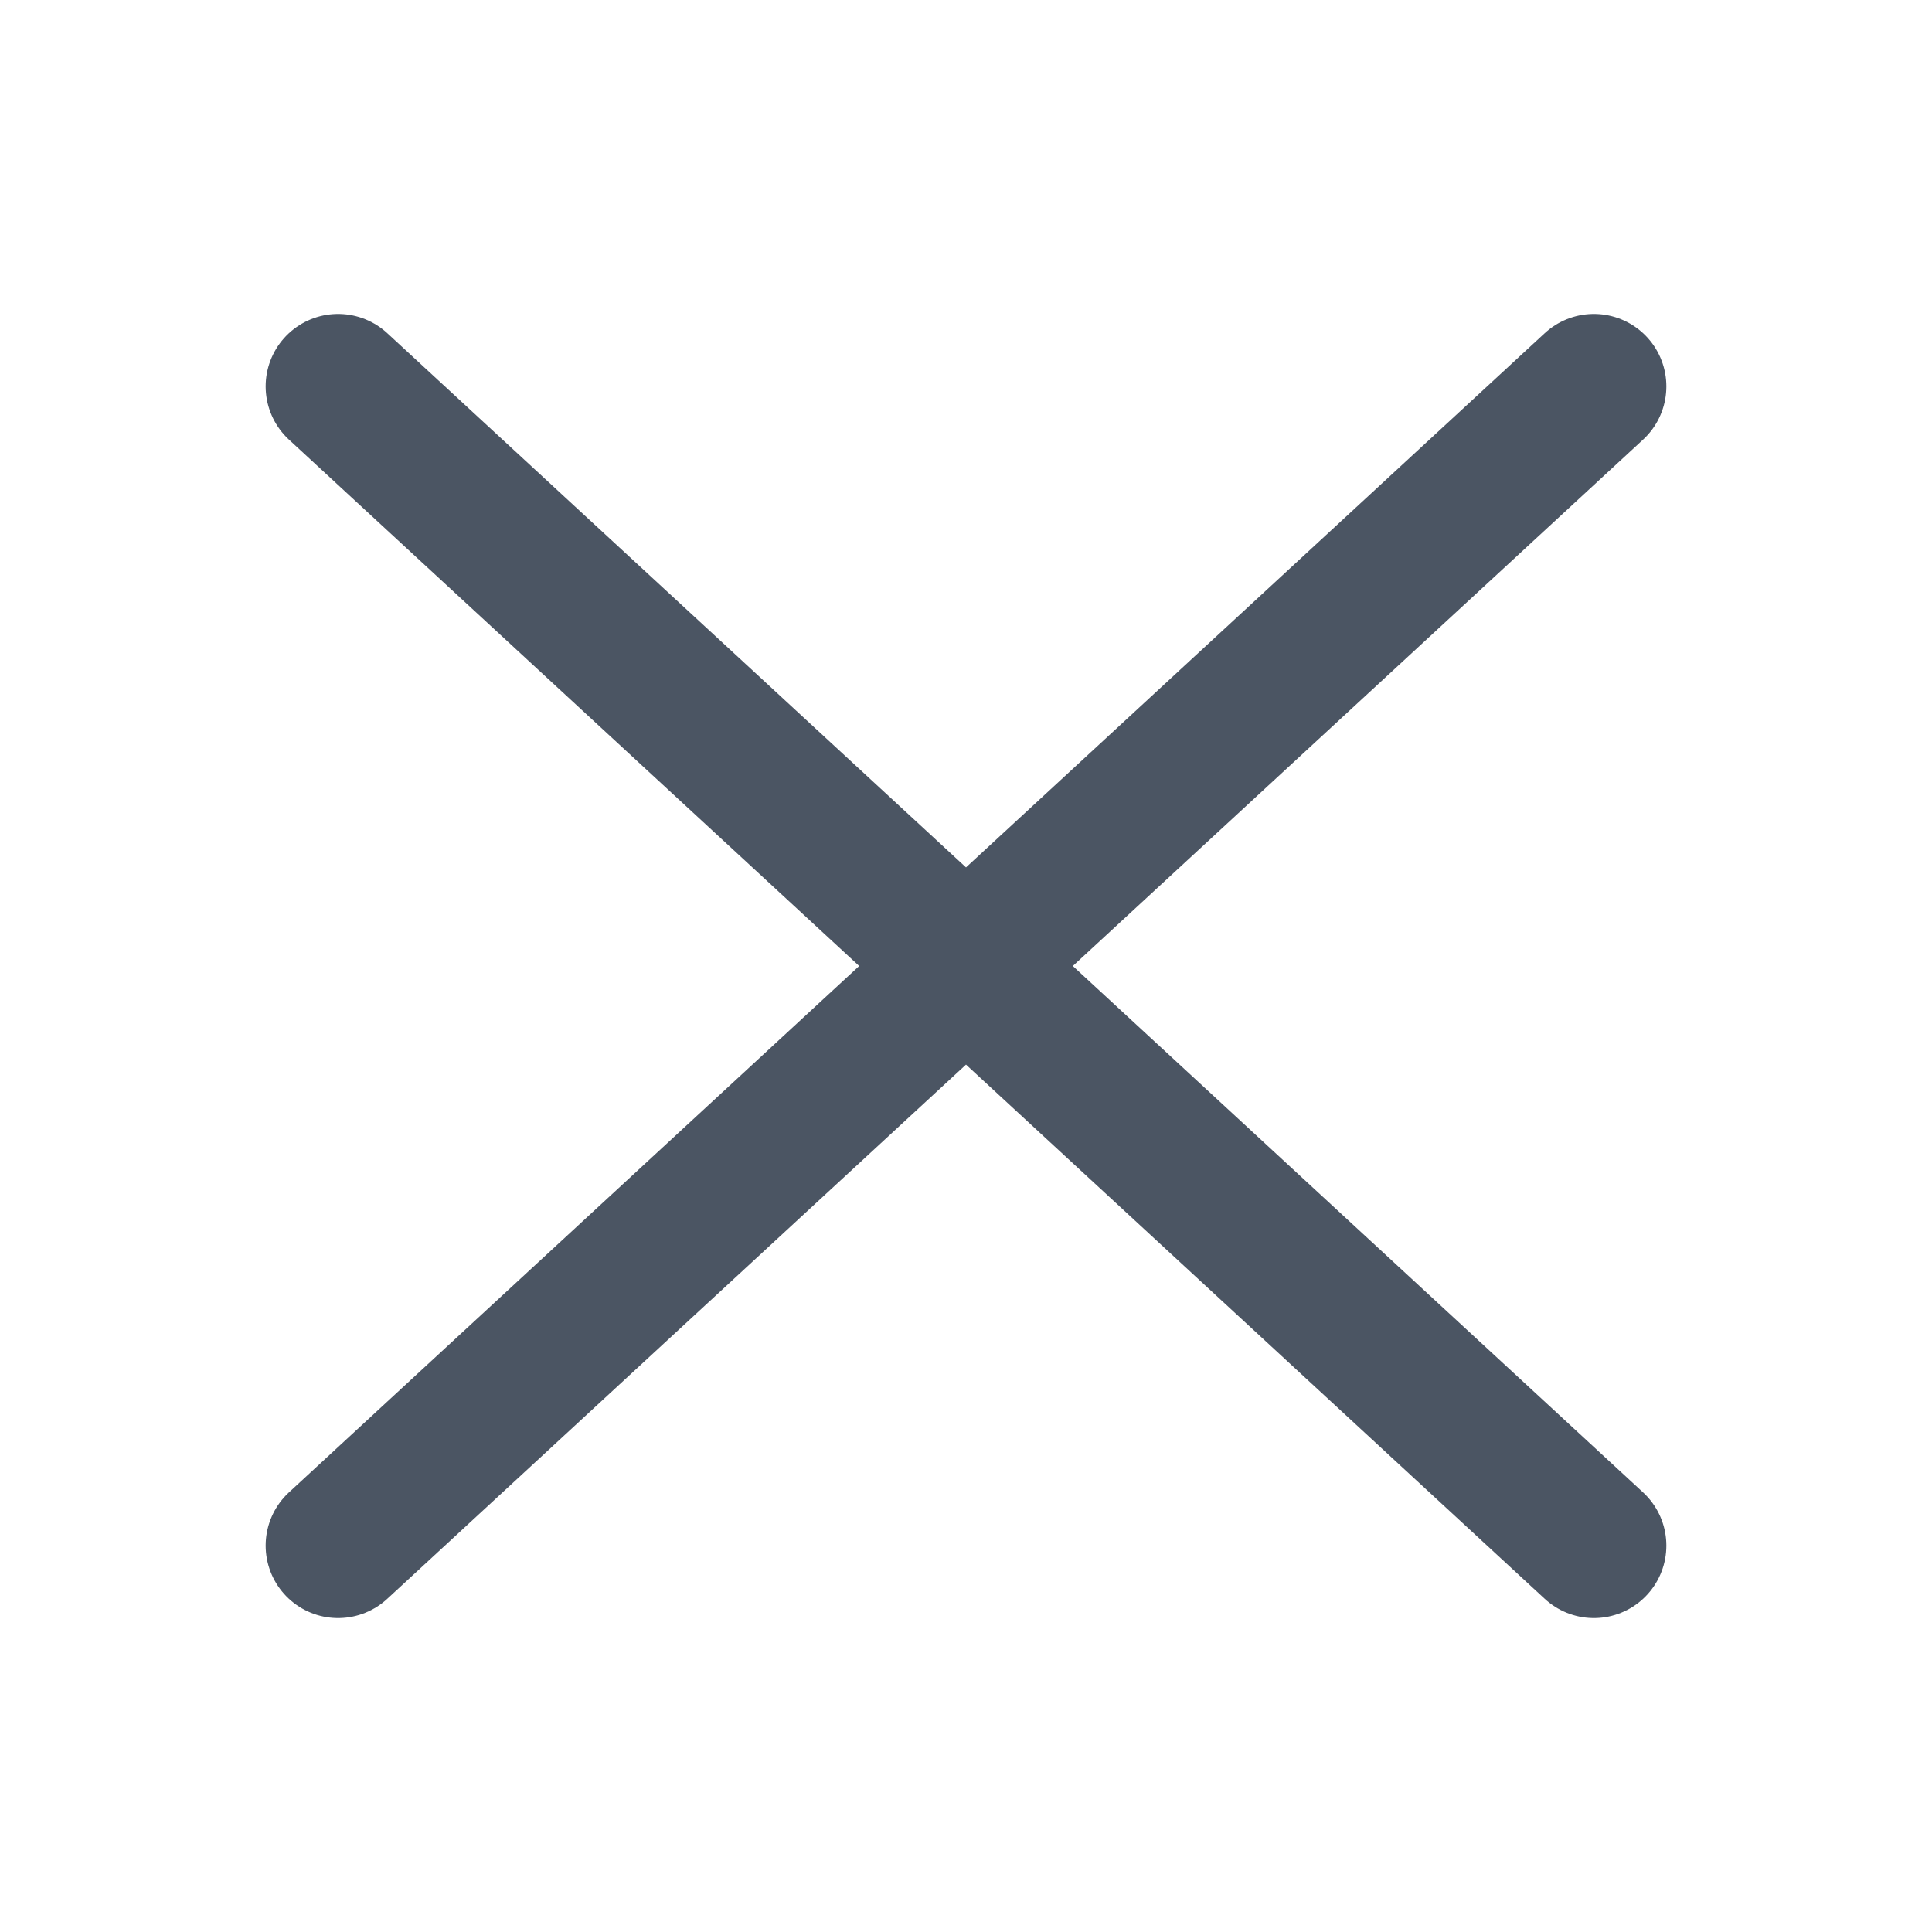
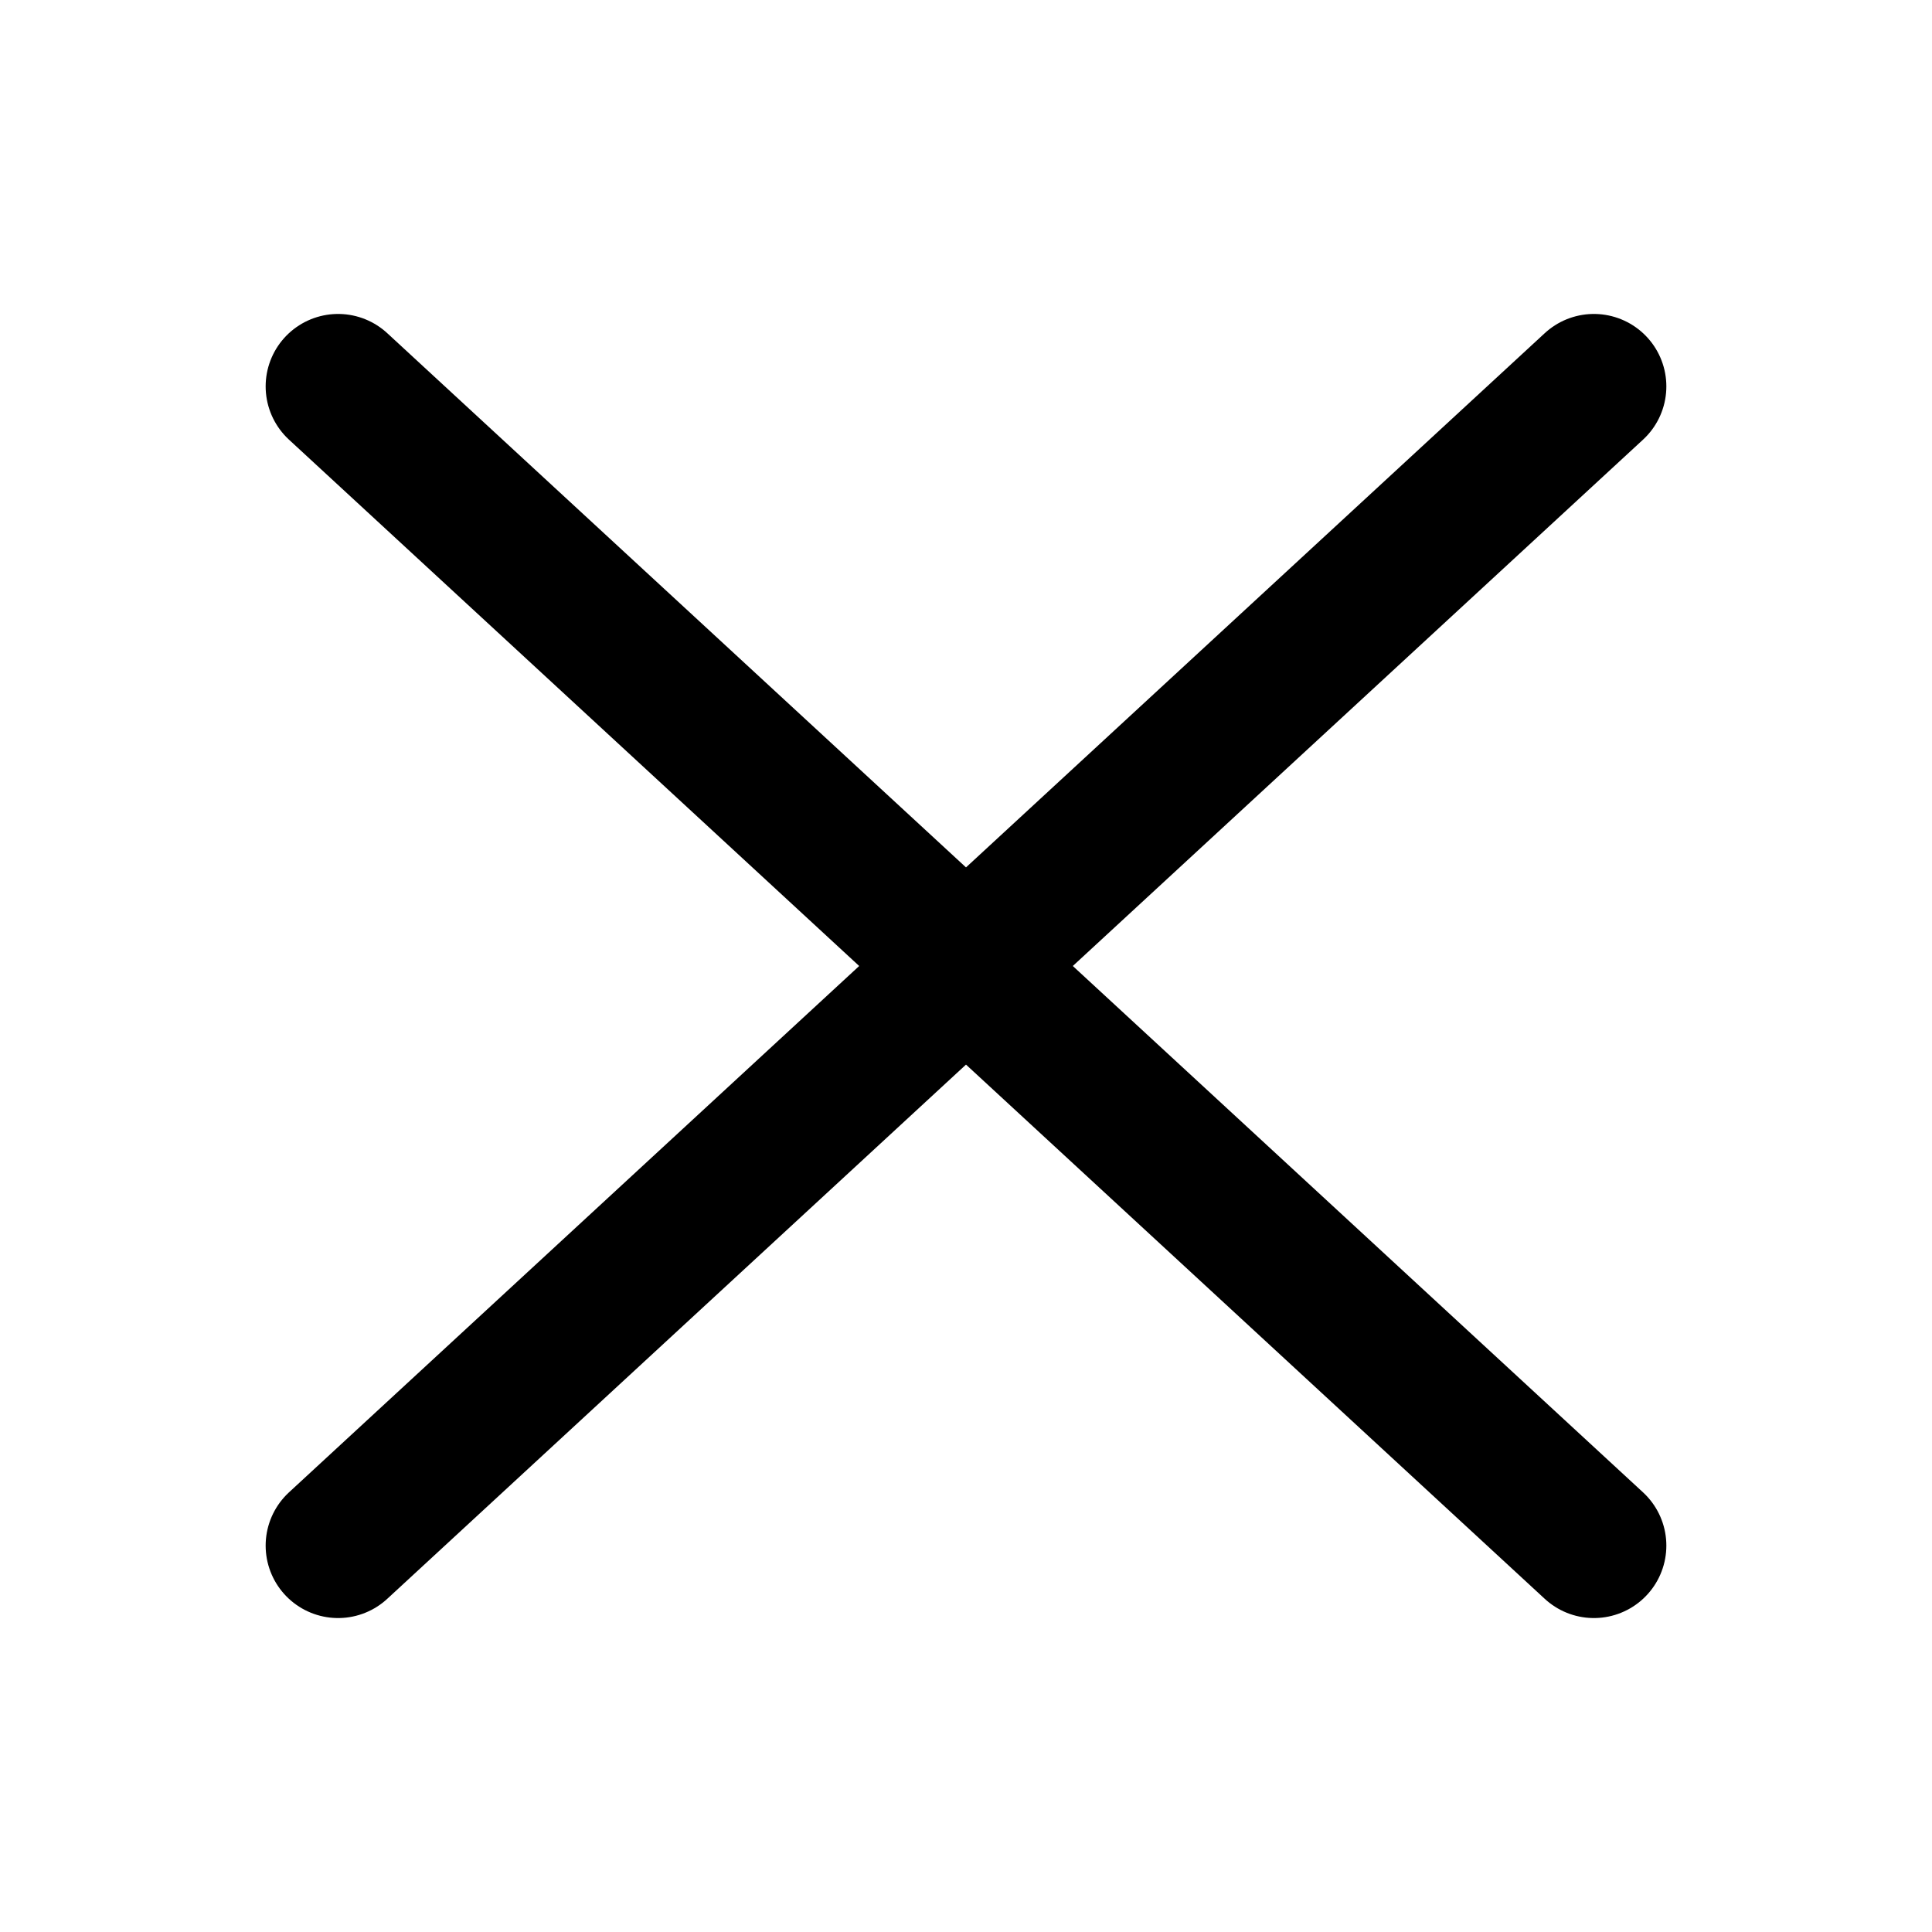
<svg xmlns="http://www.w3.org/2000/svg" width="20" height="20" viewBox="0 0 20 20" fill="none">
-   <path d="M16.5 4L3.5 16M3.5 4L16.5 16" stroke="#4B5563" stroke-width="1.5" stroke-linecap="round" stroke-linejoin="round" />
+   <path d="M16.5 4L3.5 16M3.5 4L16.5 16" stroke="currentColor" stroke-width="1.5" stroke-linecap="round" stroke-linejoin="round" />
</svg>
